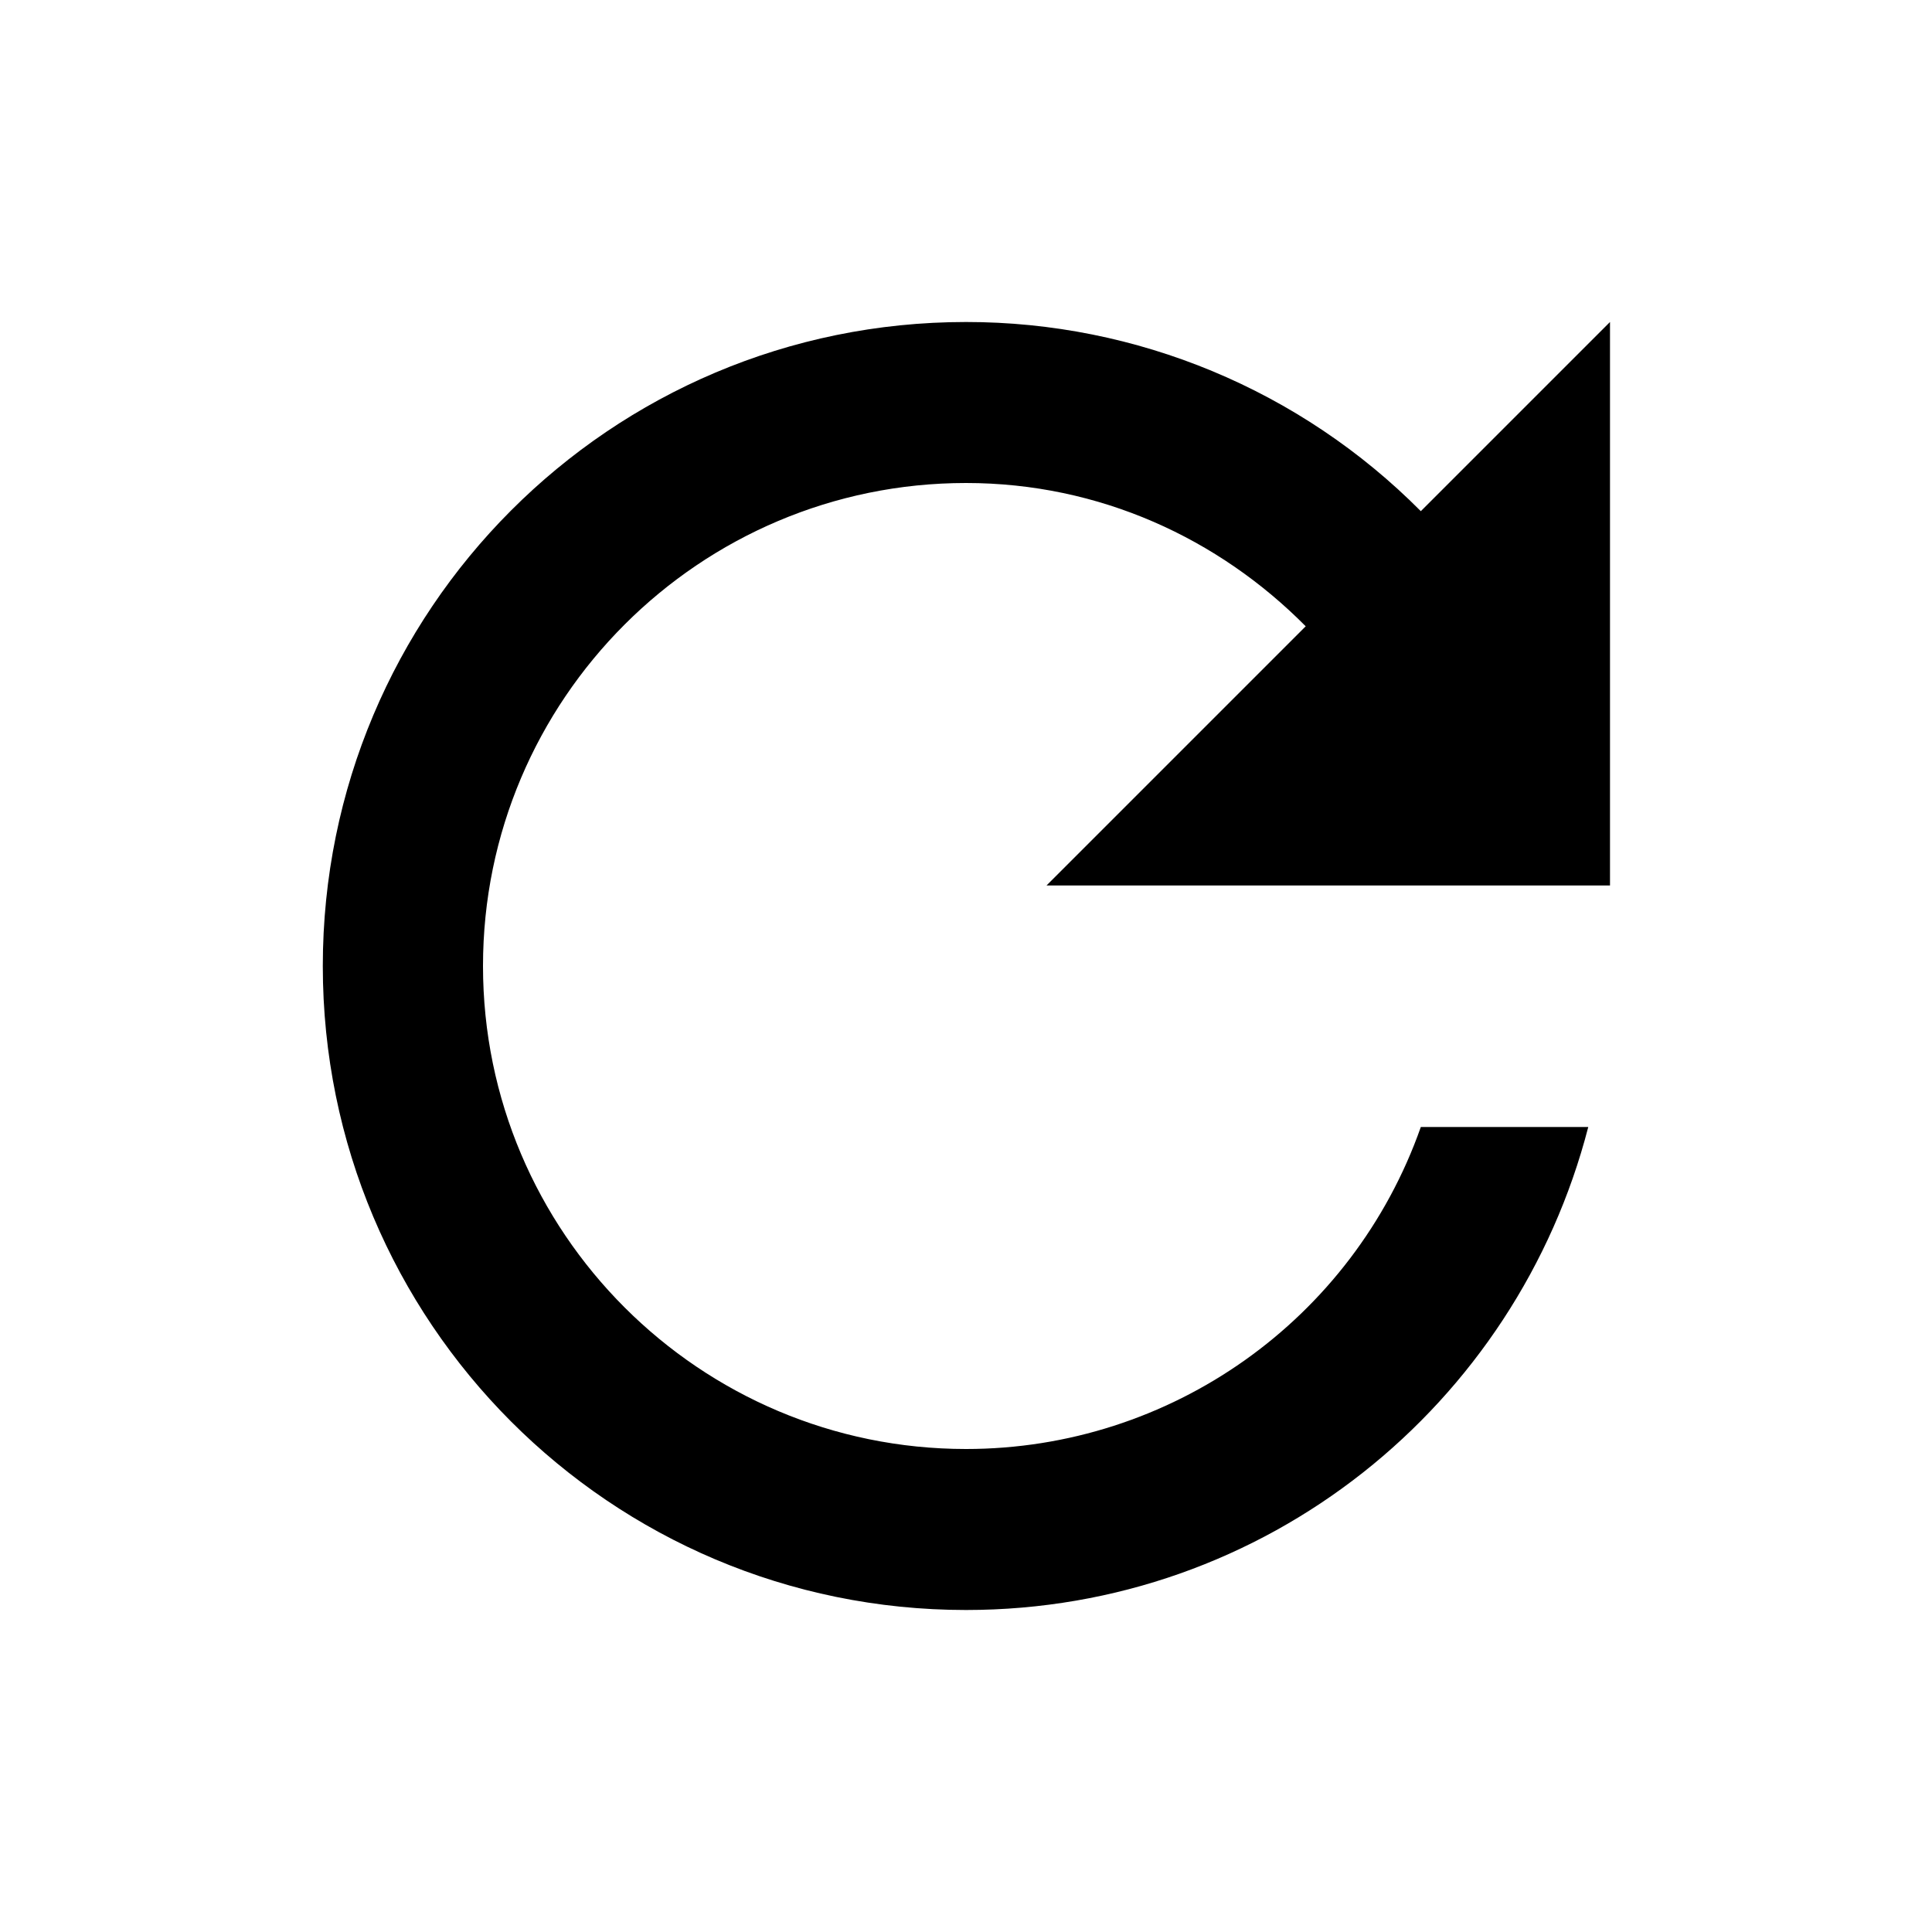
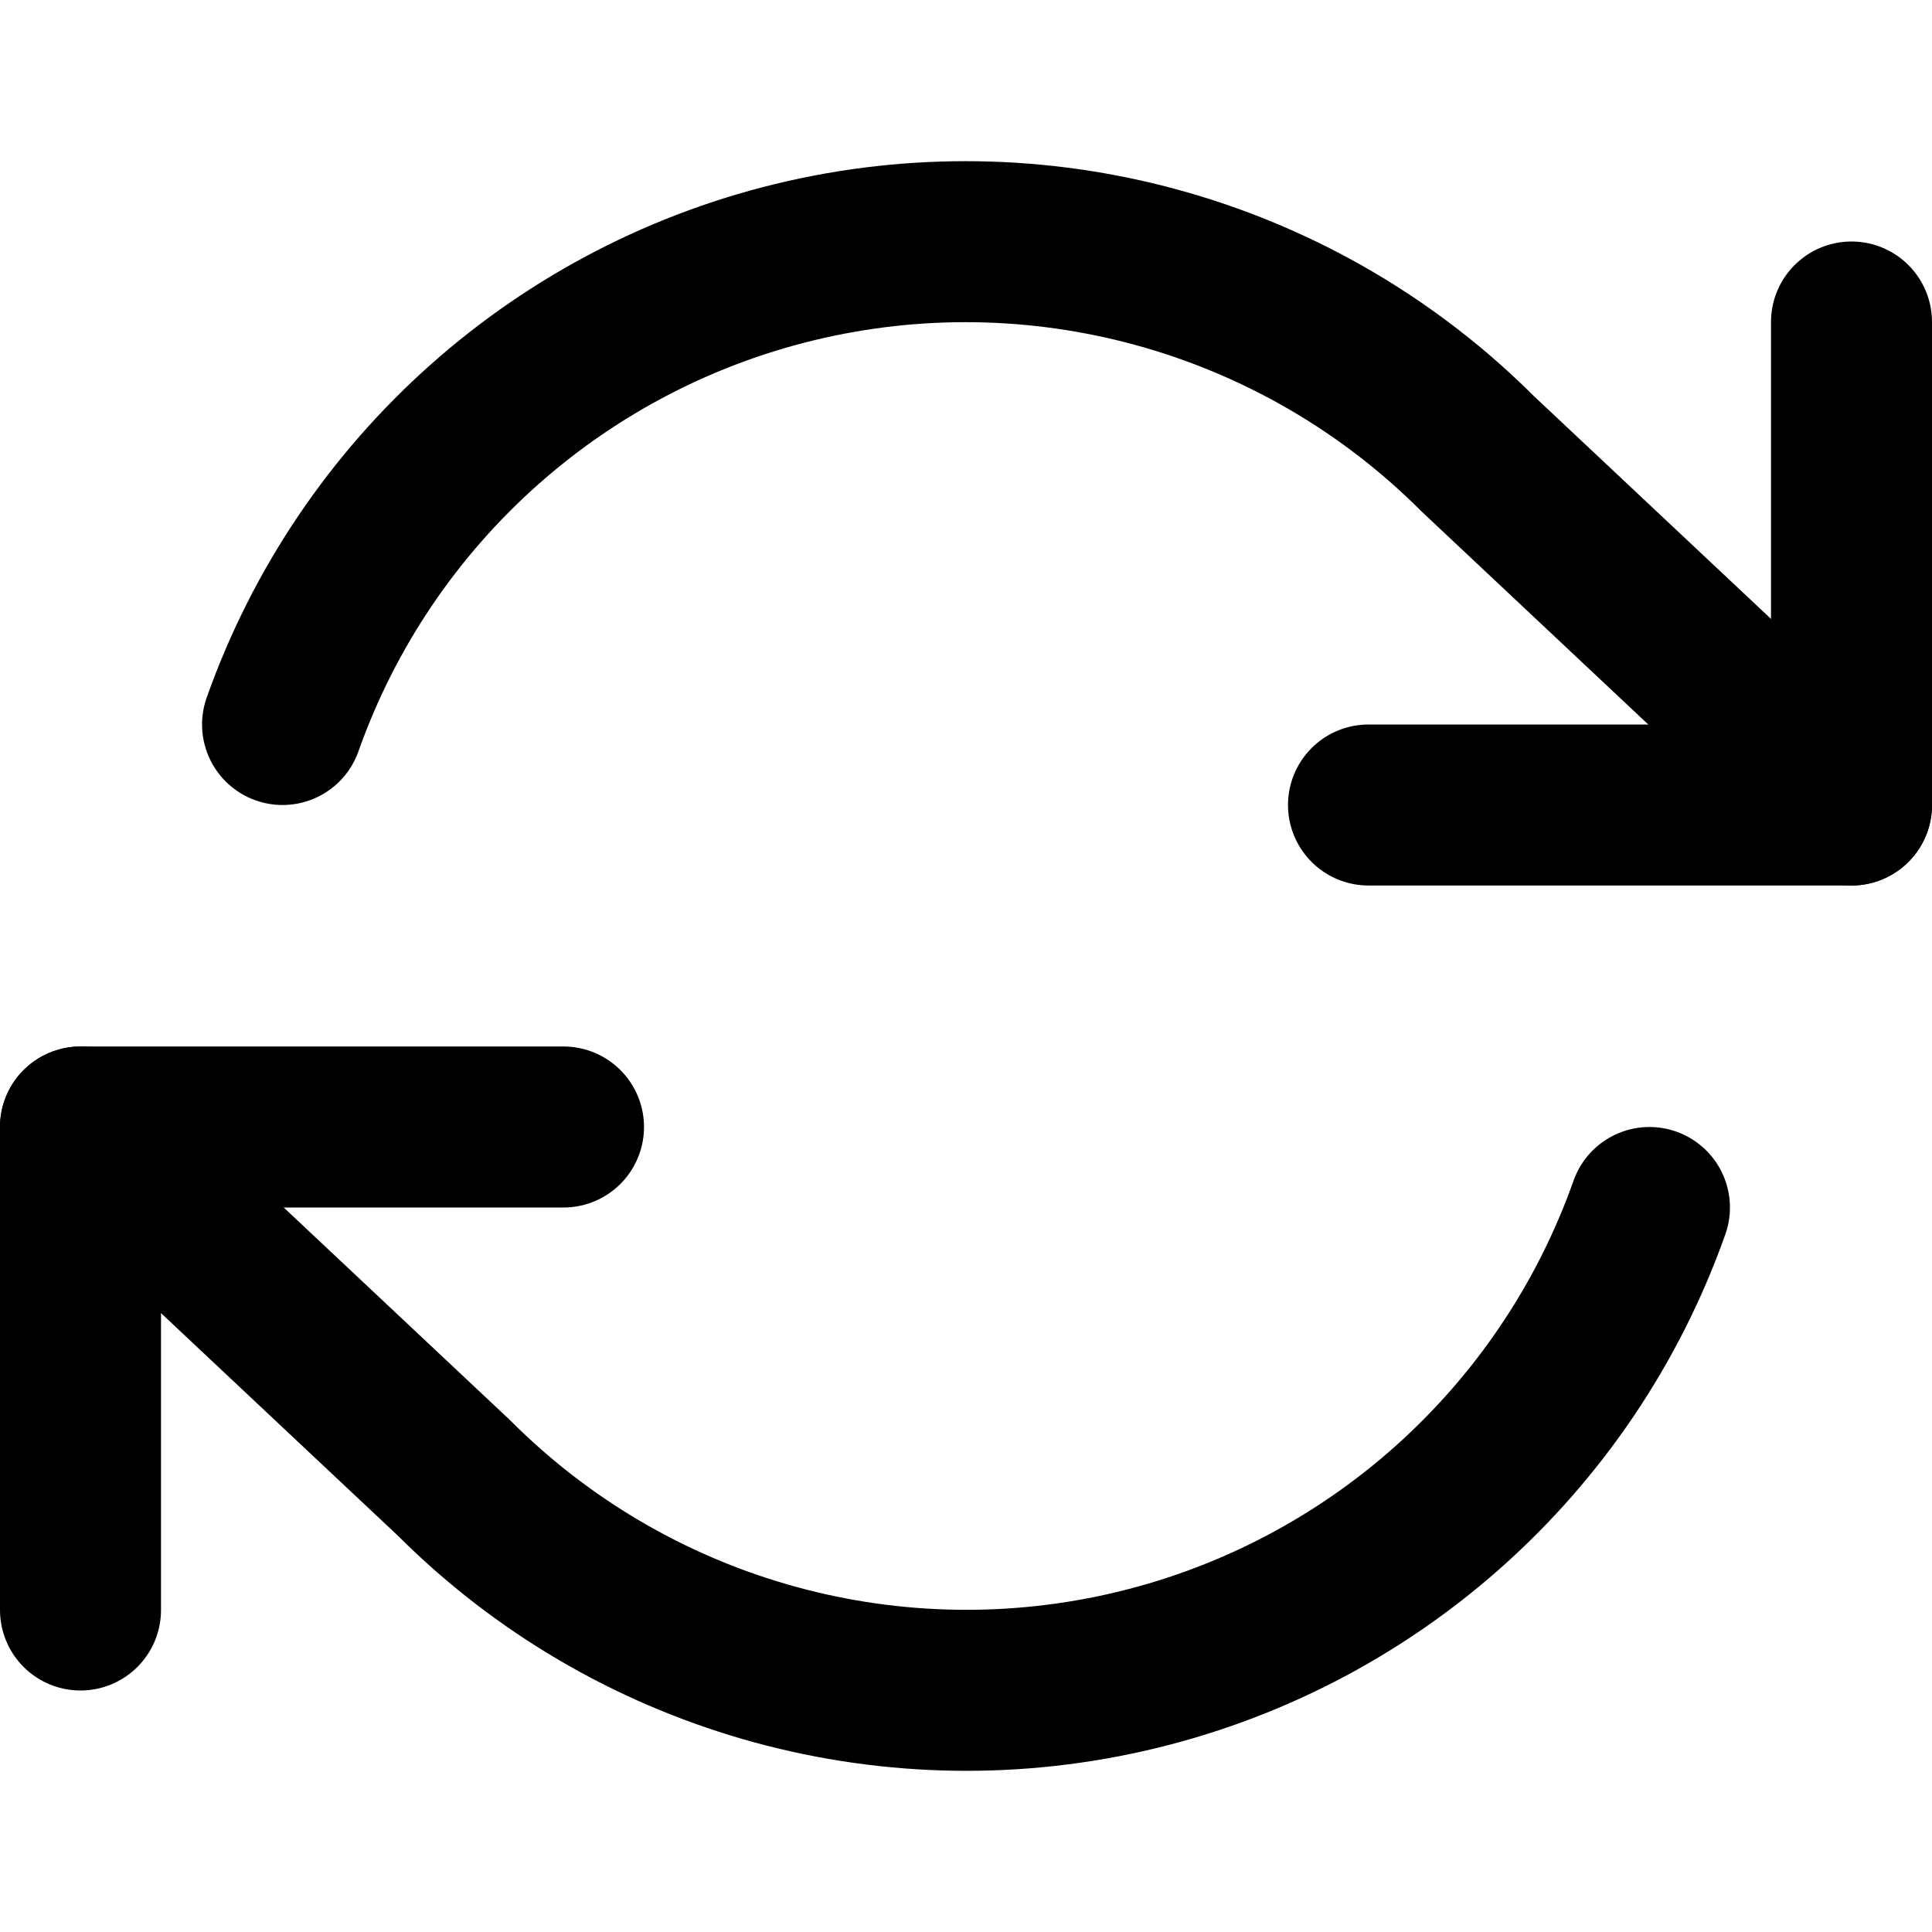
- <svg xmlns="http://www.w3.org/2000/svg" viewBox="0 0 24 24" fill="currentColor">
-   <path d="M17.65 6.35A7.958 7.958 0 0012 4c-4.42 0-7.99 3.58-7.99 8s3.57 8 7.99 8c3.73 0 6.84-2.55 7.73-6h-2.08A5.99 5.99 0 0112 18c-3.31 0-6-2.69-6-6s2.69-6 6-6c1.66 0 3.14.69 4.22 1.78L13 11h7V4l-2.35 2.35z" />
+ <svg xmlns="http://www.w3.org/2000/svg" viewBox="0 0 24 24" fill="none" stroke="currentColor" stroke-width="2" stroke-linecap="round" stroke-linejoin="round">
+   <path d="M23 4v6h-6" />
+   <path d="M1 20v-6h6" />
+   <path d="M3.51 9a9 9 0 0 1 14.85-3.36L23 10M1 14l4.64 4.36A9 9 0 0 0 20.49 15" />
</svg>
